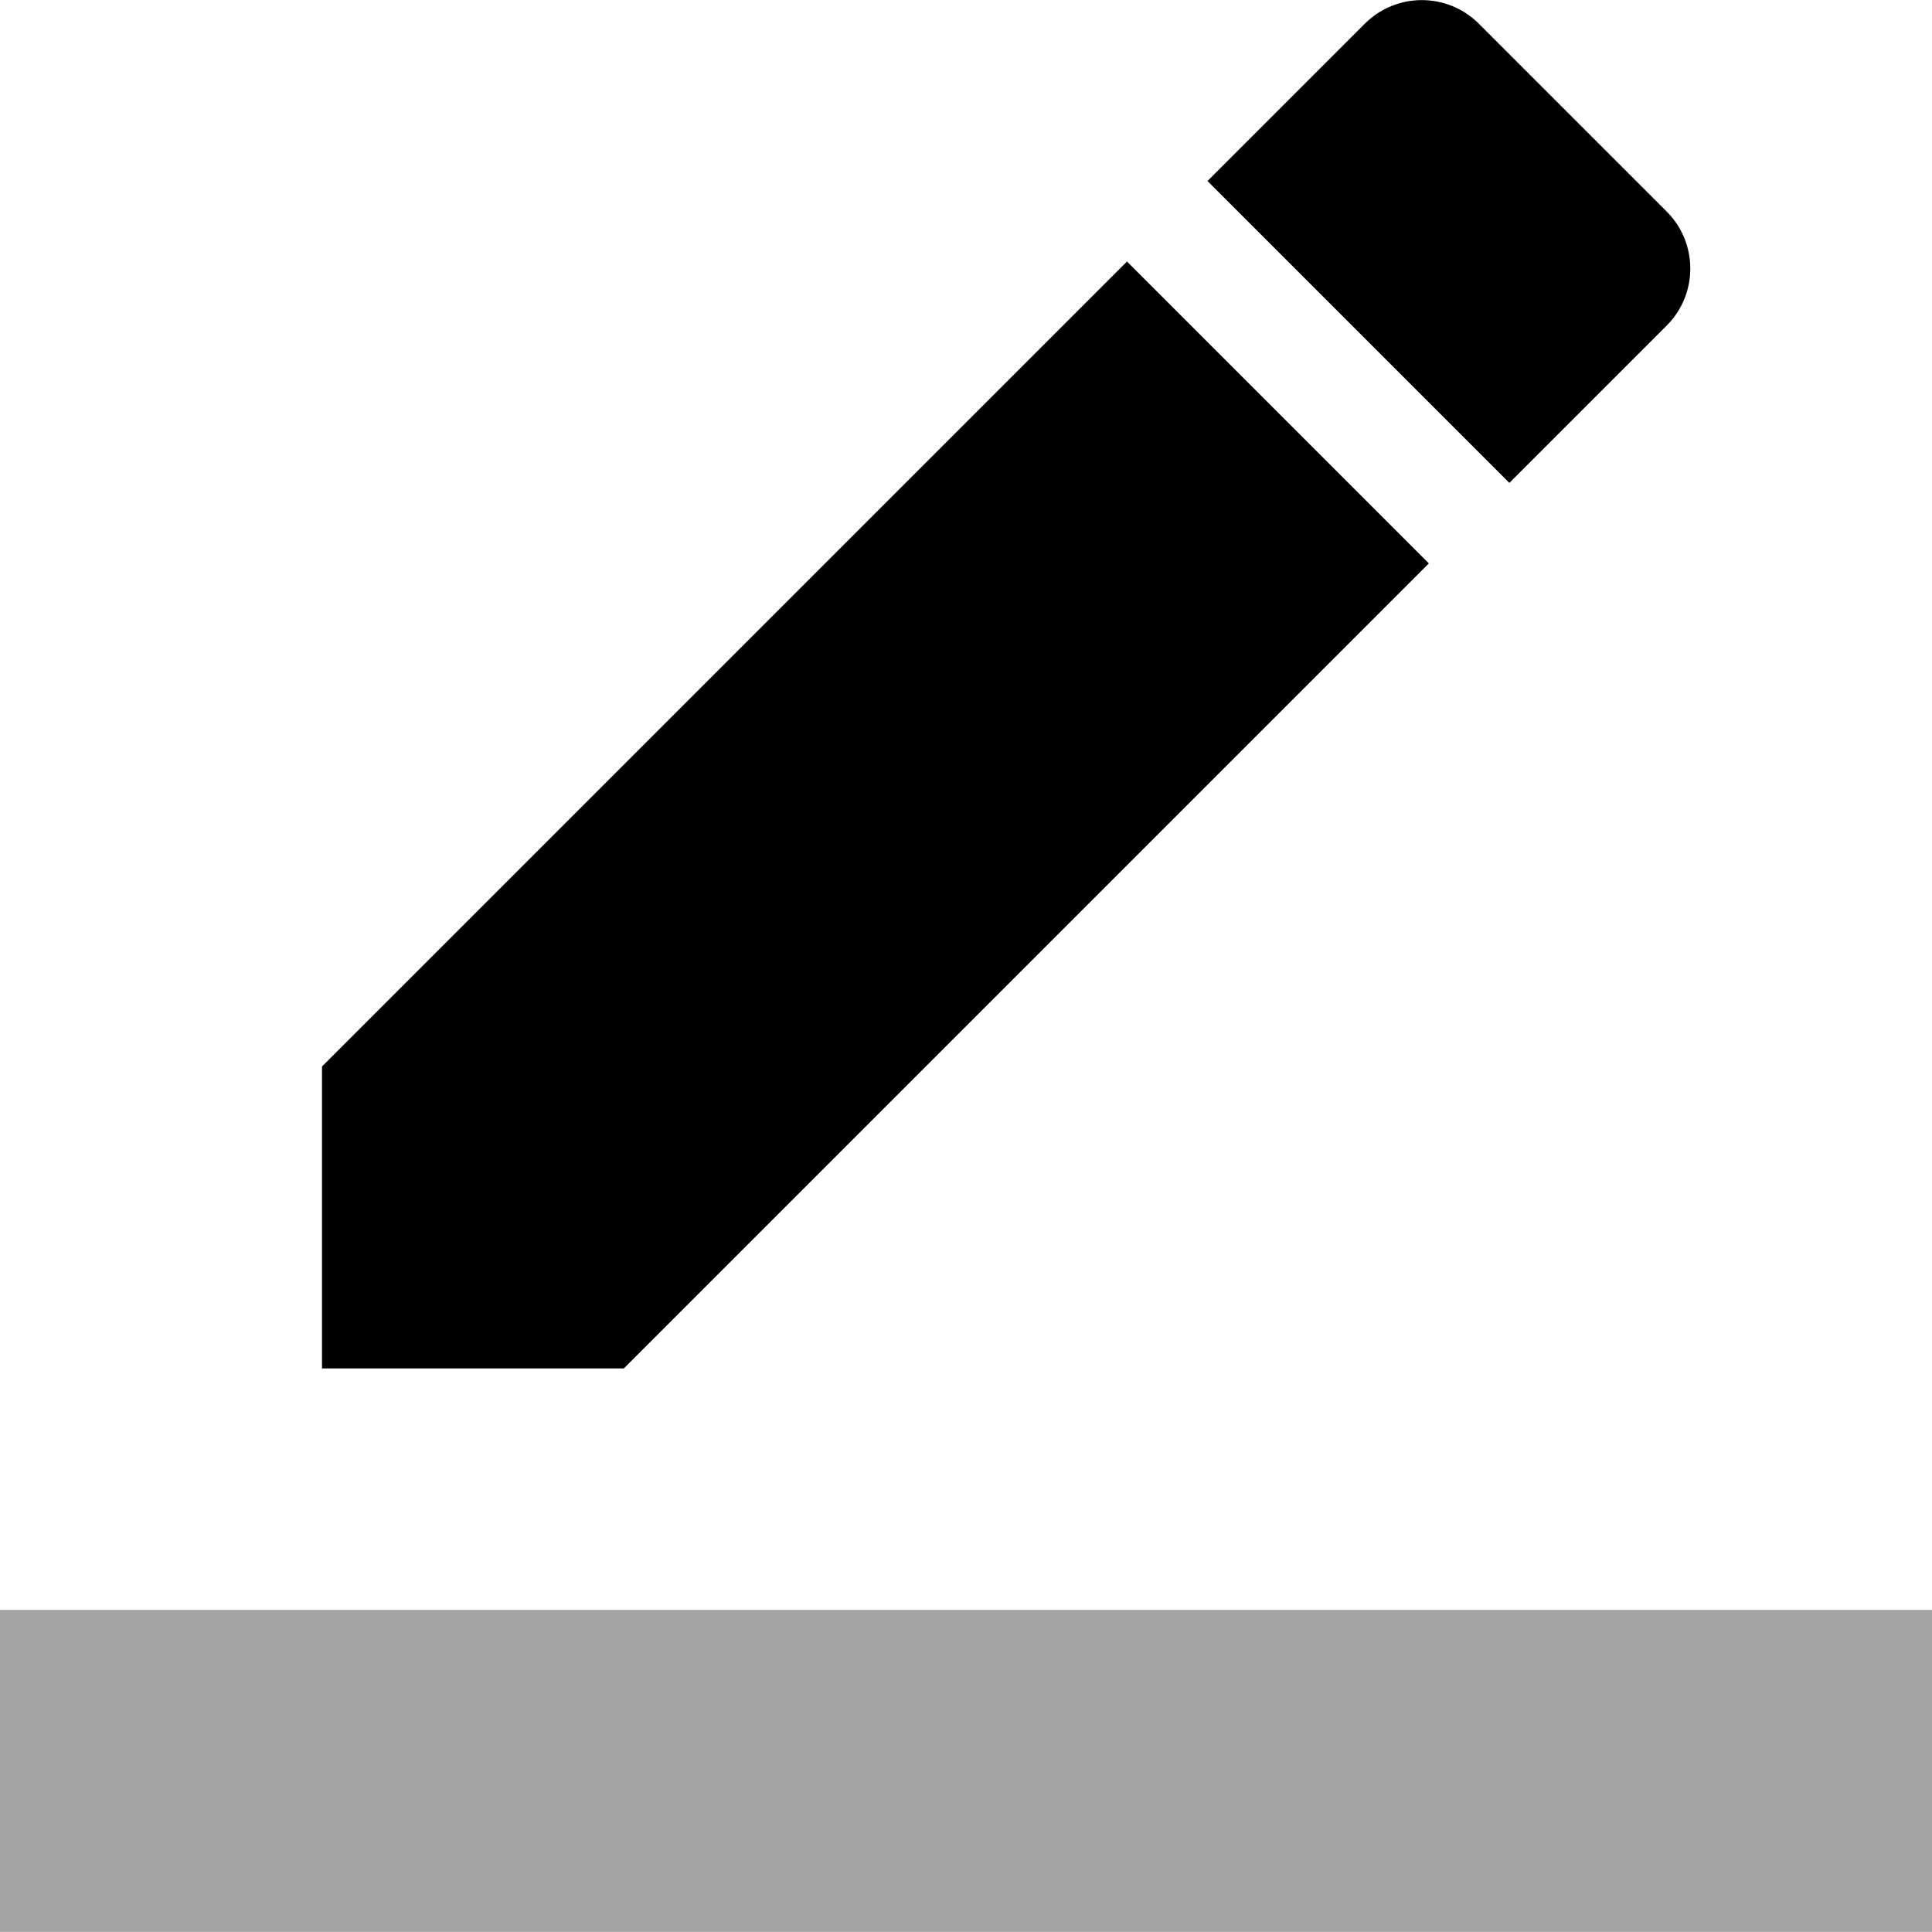
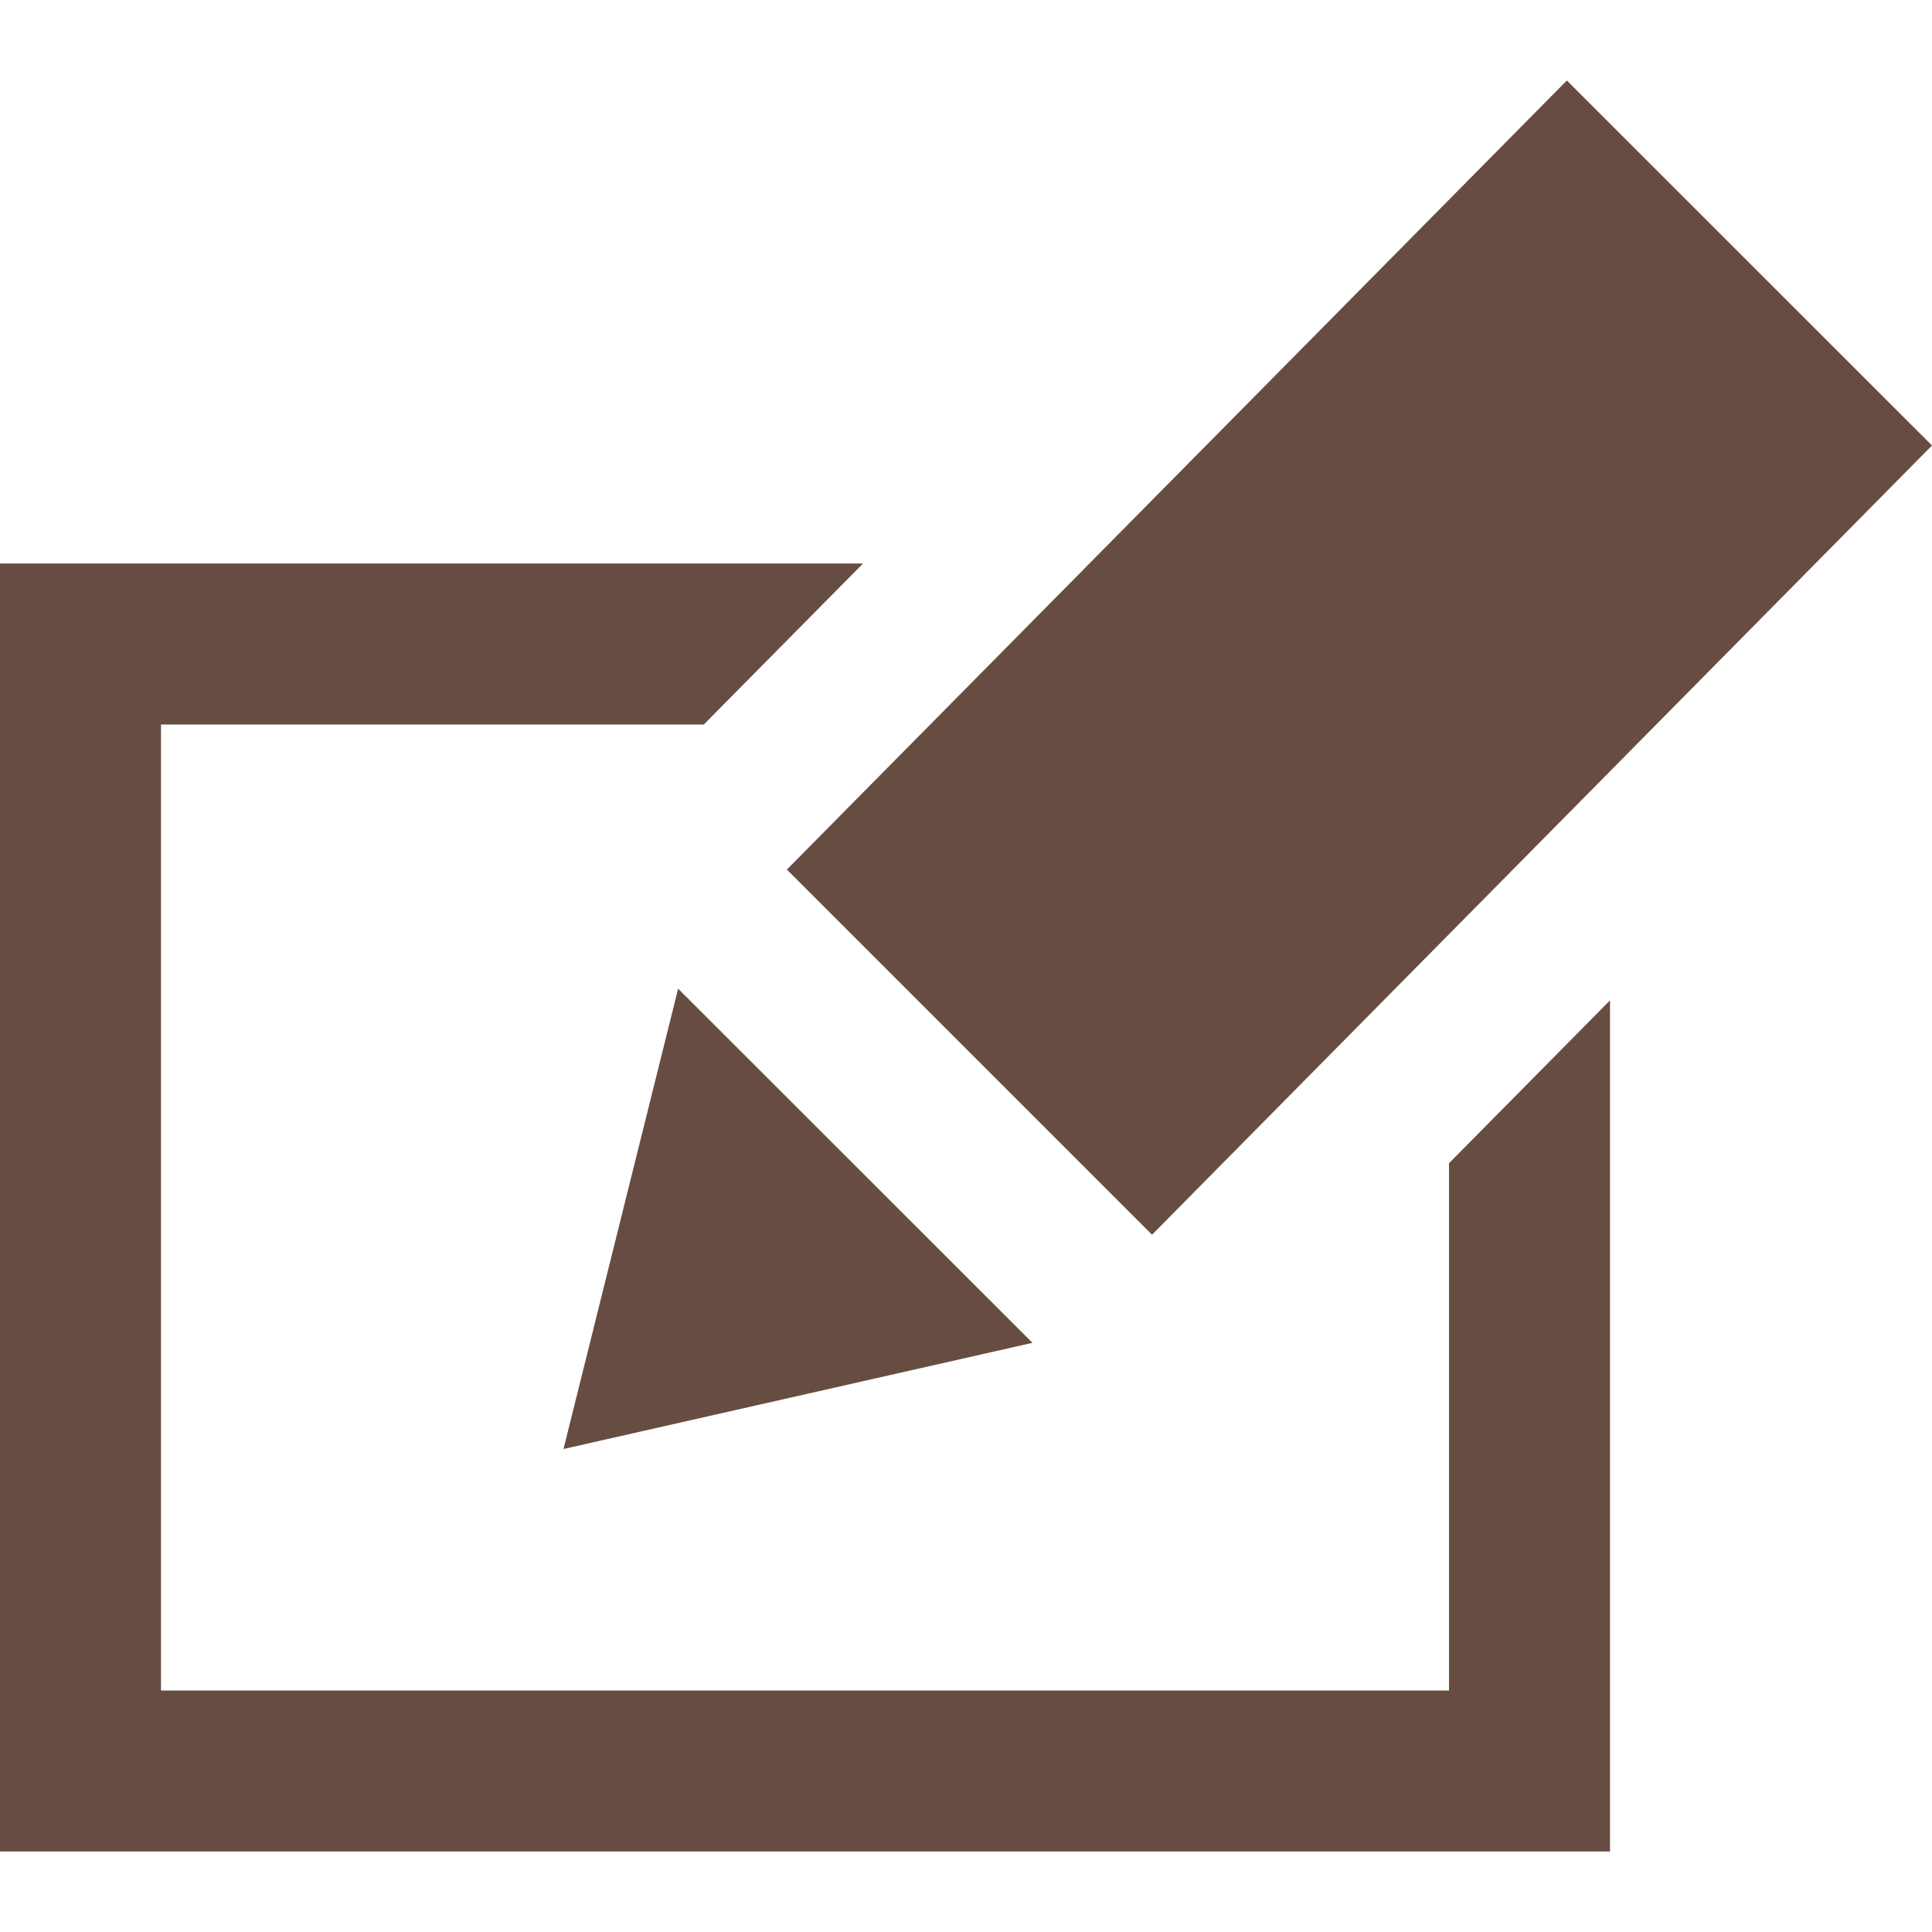
- <svg xmlns="http://www.w3.org/2000/svg" version="1.1" id="Capa_1" x="0px" y="0px" viewBox="0 0 512 512" style="enable-background:new 0 0 512 512;" xml:space="preserve">
-   <g>
-     <g>
-       <g>
-         <polygon points="85.333,282.64 85.333,362.64 165.333,362.64 378.667,149.307 298.667,69.307    " />
-         <path d="M441.707,56.08L391.893,6.267c-8.32-8.32-21.867-8.32-30.187,0L320,47.973l80,80l41.707-41.707     C450.027,77.947,450.027,64.4,441.707,56.08z" />
-       </g>
-     </g>
-   </g>
-   <g>
-     <g style="opacity:0.36;">
-       <rect y="426.64" width="512" height="85.333" />
-     </g>
-   </g>
-   <g>
- </g>
-   <g>
- </g>
-   <g>
- </g>
-   <g>
- </g>
-   <g>
- </g>
-   <g>
- </g>
-   <g>
- </g>
-   <g>
- </g>
-   <g>
- </g>
-   <g>
- </g>
-   <g>
- </g>
-   <g>
- </g>
-   <g>
- </g>
-   <g>
- </g>
-   <g>
- </g>
+ <svg xmlns="http://www.w3.org/2000/svg" fill="#674D41" width="24" height="24" viewBox="0 0 24 24">
+   <path d="M8.424 12.282l4.402 4.399-5.826 1.319 1.424-5.718zm15.576-6.748l-9.689 9.804-4.536-4.536 9.689-9.802 4.536 4.534zm-6 8.916v6.55h-16v-12h6.743l1.978-2h-10.721v16h20v-10.573l-2 2.023z" />
</svg>
